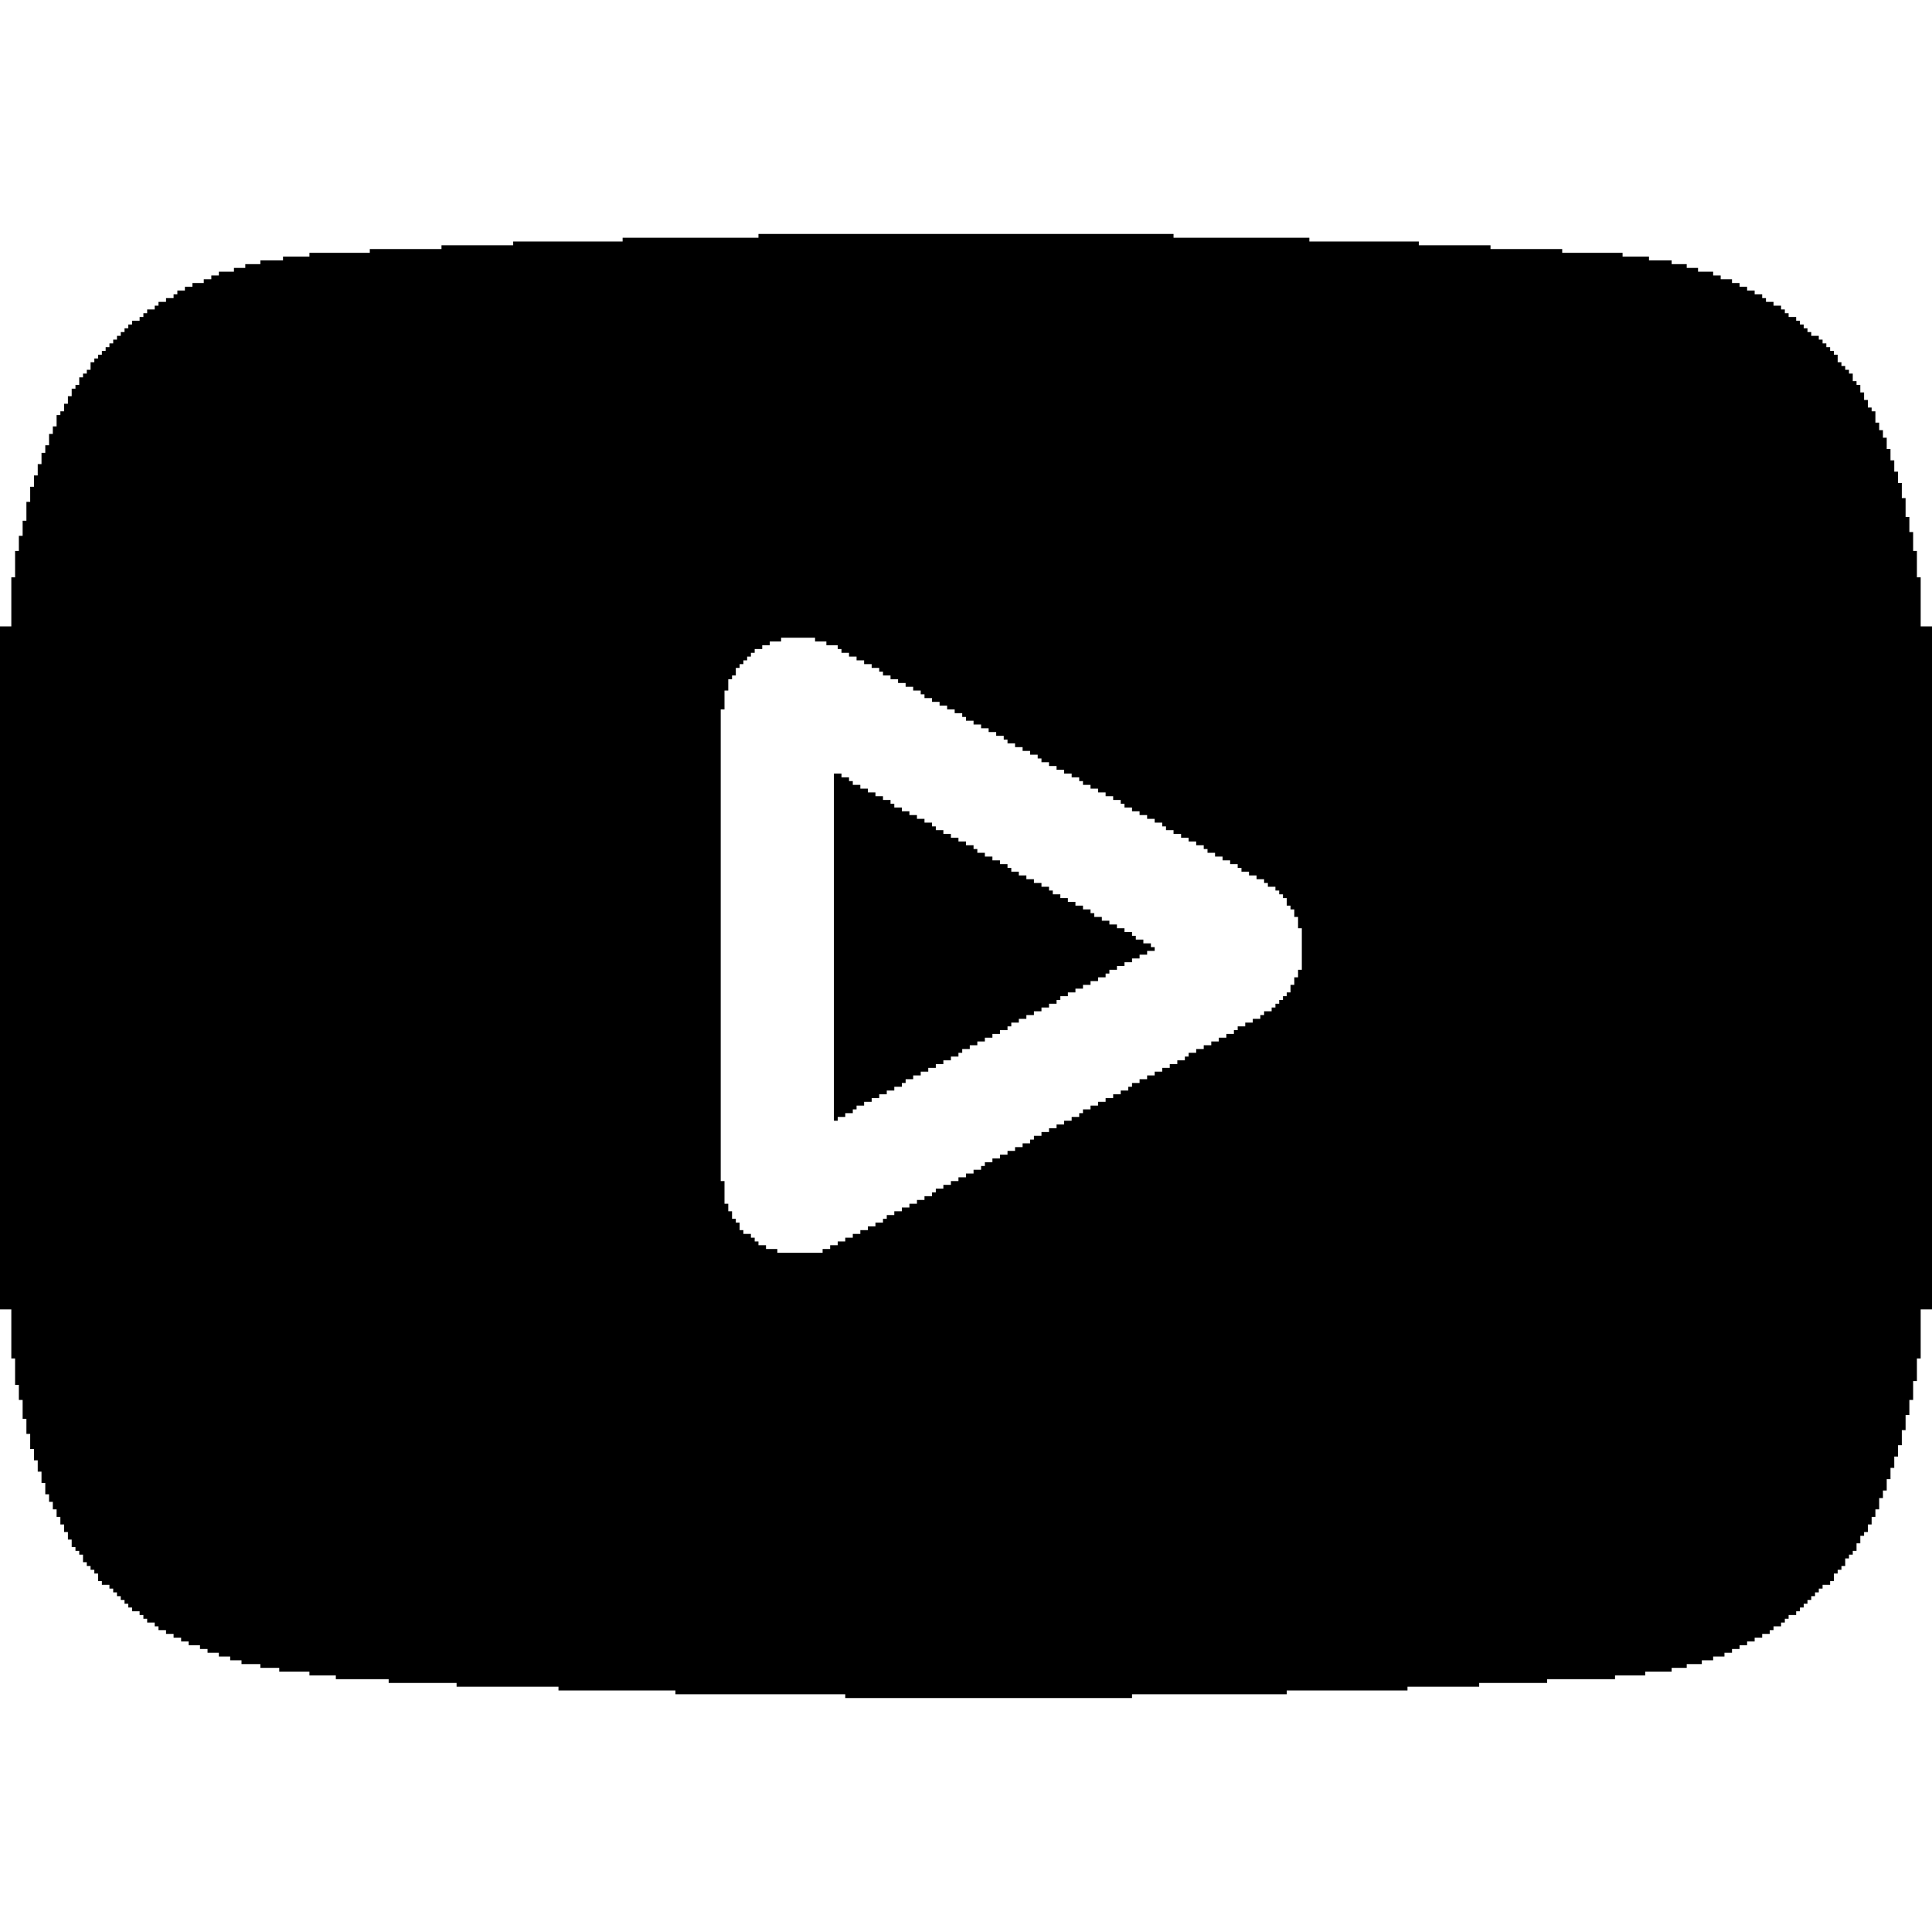
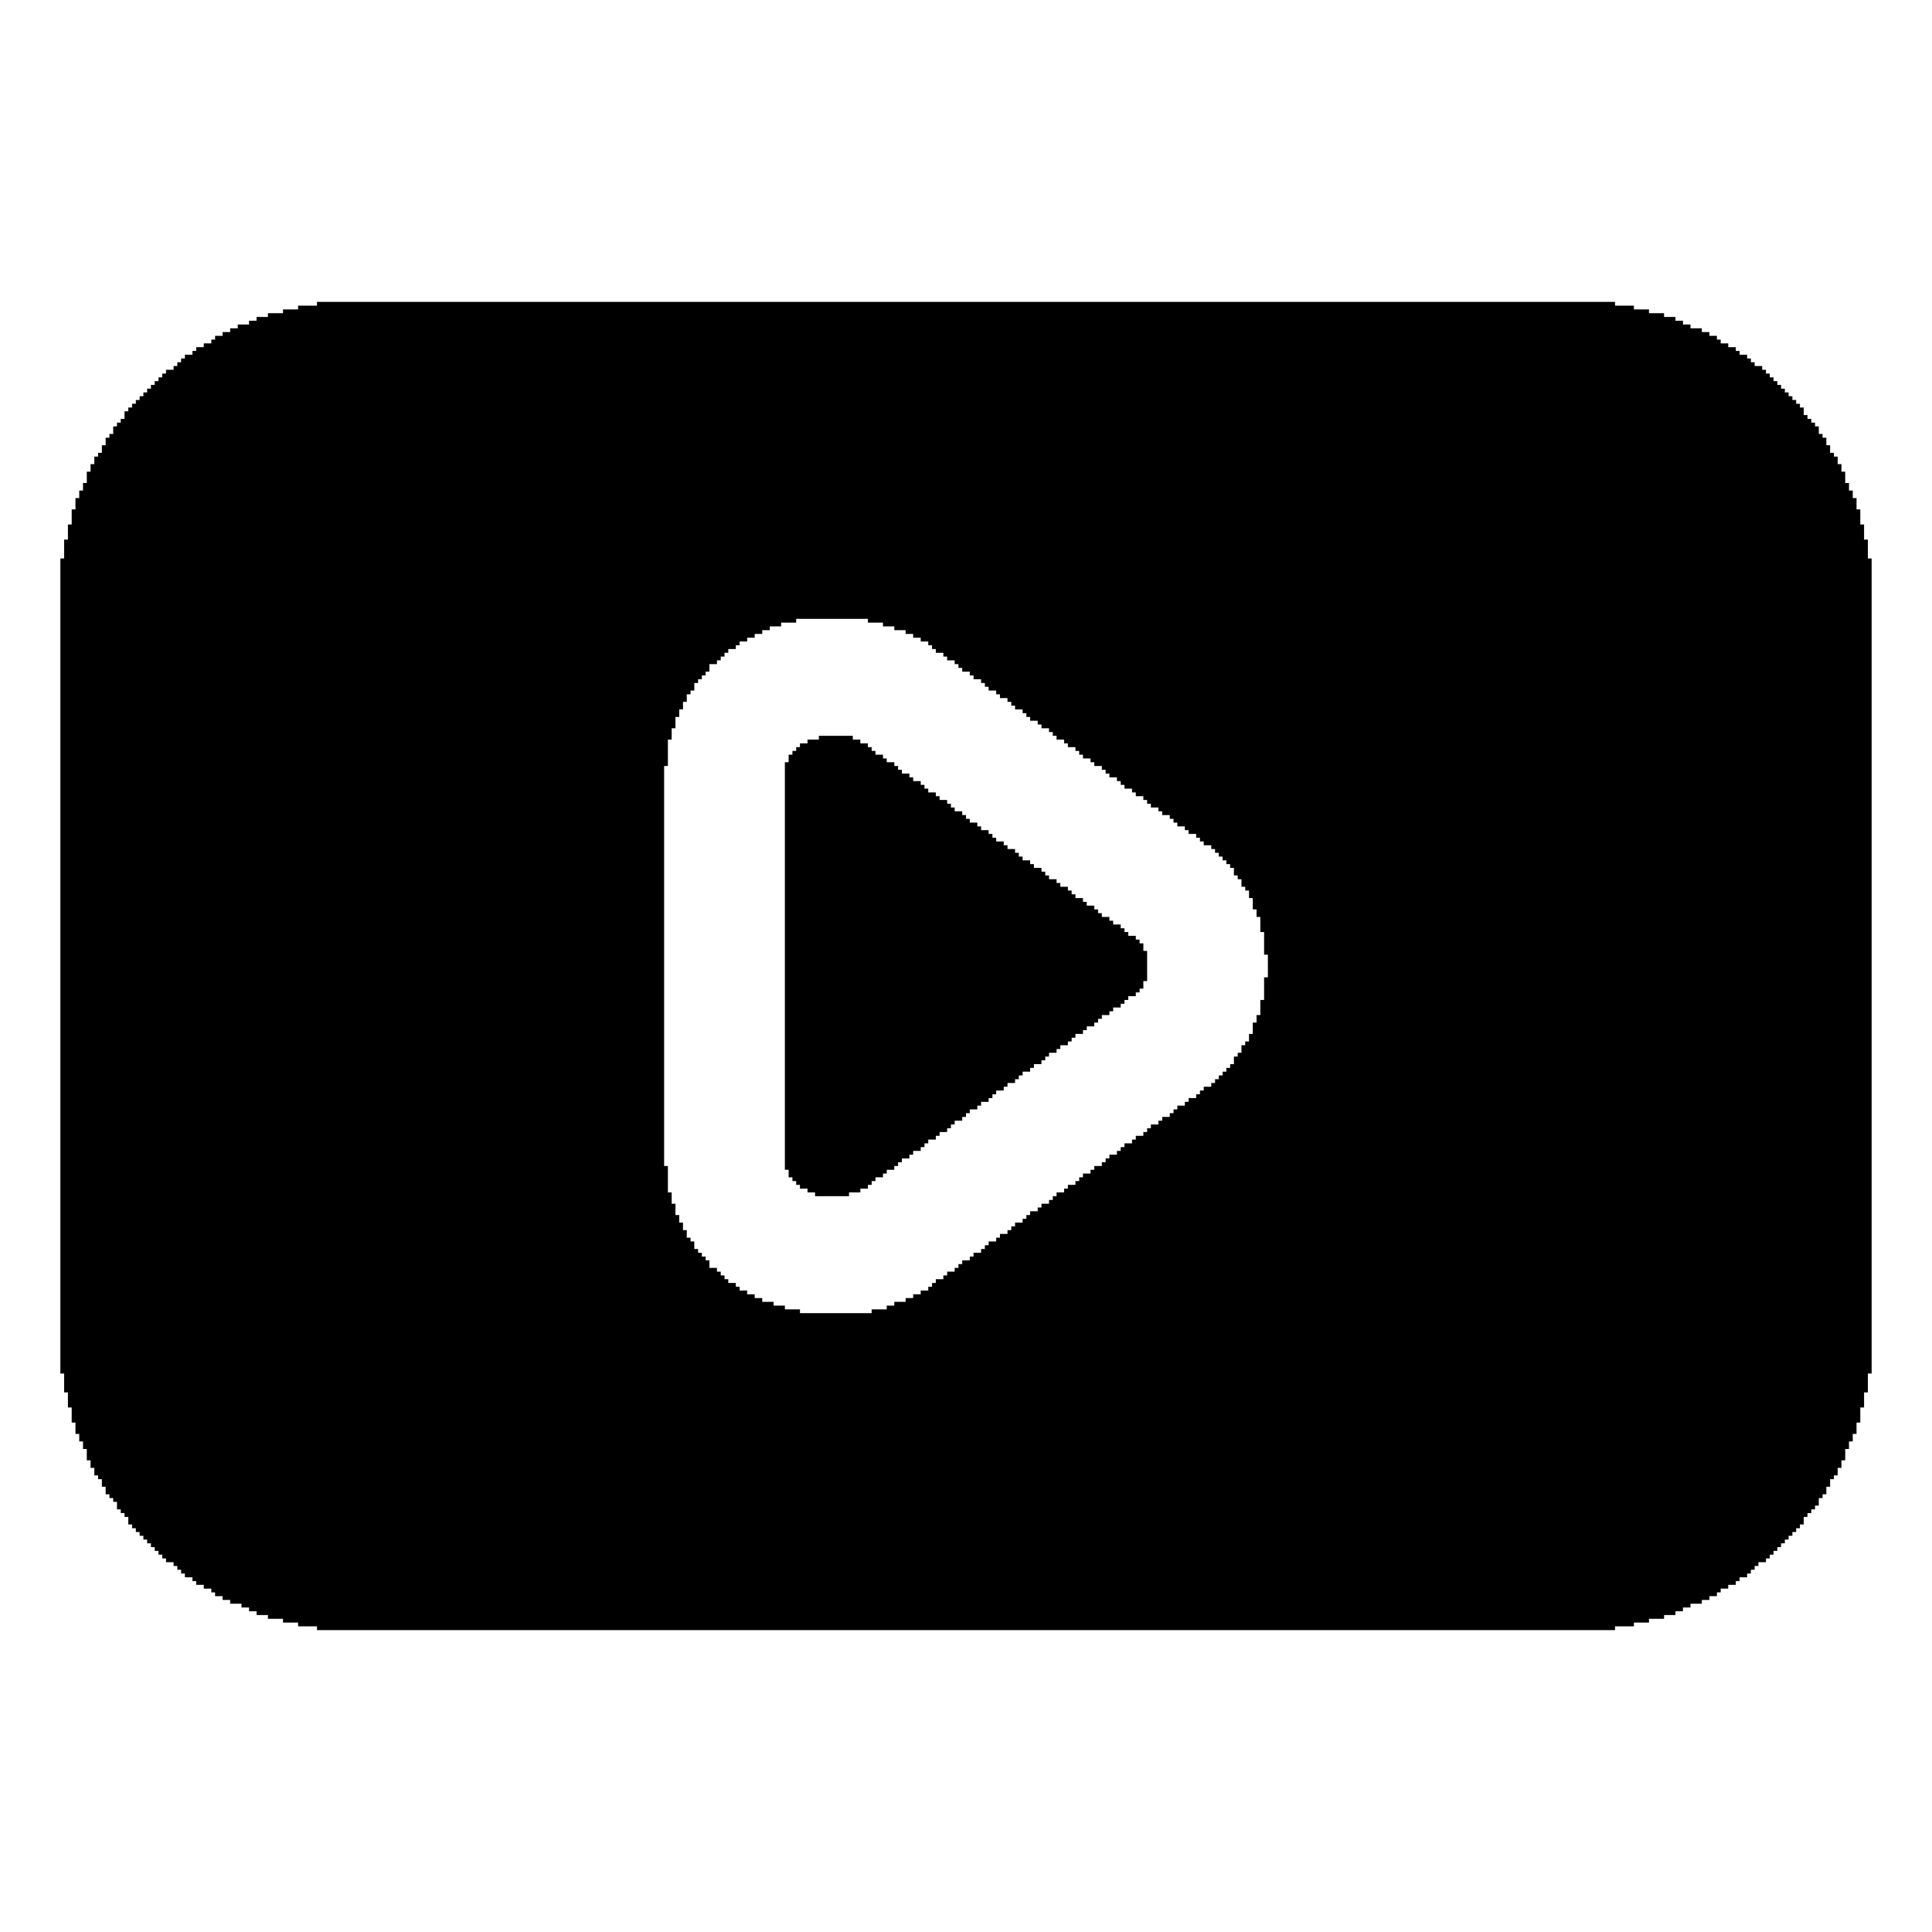
<svg xmlns="http://www.w3.org/2000/svg" viewBox="0 0 512 512" width="512" height="512">
-   <path fill="#000" d="M201,62h110v1h-110zM165,63h182v1h-182zM136,64h240v1h-240zM117,65h278v1h-278zM98,66h316v1h-316zM82,67h348v1h-348zM75,68h362v1h-362zM69,69h374v1h-374zM65,70h382v1h-382zM62,71h388v1h-388zM58,72h396v1h-396zM56,73h400v1h-400zM54,74h405v1h-405zM51,75h410v1h-410zM49,76h414v1h-414zM47,77h418v1h-418zM46,78h421v1h-421zM44,79h424v1h-424zM42,80h428v1h-428zM41,81h431v1h-431zM39,82h434v1h-434zM38,83h436v1h-436zM37,84h439v1h-439zM35,85h442v1h-442zM34,86h444v1h-444zM33,87h446v1h-446zM32,88h448v1h-448zM31,89h451v1h-451zM30,90h453v1h-453zM29,91h455v1h-455zM28,92h457v1h-457zM27,93h459v1h-459zM26,94h461v1h-461zM25,95h462v1h-462zM24,96h464v1h-464zM24,97h465v1h-465zM23,98h467v1h-467zM22,99h469v1h-469zM21,100h470v1h-470zM21,101h471v1h-471zM20,102h473v1h-473zM19,103h474v1h-474zM19,104h475v1h-475zM18,105h476v1h-476zM18,106h477v1h-477zM17,107h478v1h-478zM17,108h479v1h-479zM16,109h481v1h-481zM15,110h482v1h-482zM15,111h482v1h-482zM15,112h483v1h-483zM14,113h484v1h-484zM14,114h485v1h-485zM13,115h486v1h-486zM13,116h487v1h-487zM13,117h487v1h-487zM12,118h488v1h-488zM12,119h489v1h-489zM11,120h490v1h-490zM11,121h490v1h-490zM11,122h491v1h-491zM10,123h492v1h-492zM10,124h492v1h-492zM10,125h493v1h-493zM9,126h494v1h-494zM9,127h494v1h-494zM9,128h495v1h-495zM8,129h496v1h-496zM8,130h496v1h-496zM8,131h496v1h-496zM8,132h497v1h-497zM7,133h498v1h-498zM7,134h498v1h-498zM7,135h498v1h-498zM7,136h498v1h-498zM7,137h499v1h-499zM6,138h500v1h-500zM6,139h500v1h-500zM6,140h500v1h-500zM6,141h501v1h-501zM5,142h502v1h-502zM5,143h502v1h-502zM5,144h502v1h-502zM5,145h502v1h-502zM4,146h504v1h-504zM4,147h504v1h-504zM4,148h504v1h-504zM4,149h504v1h-504zM4,150h504v1h-504zM4,151h504v1h-504zM4,152h504v1h-504zM3,153h506v1h-506zM3,154h506v1h-506zM3,155h506v1h-506zM3,156h506v1h-506zM3,157h506v1h-506zM3,158h506v1h-506zM3,159h506v1h-506zM3,160h506v1h-506zM3,161h506v1h-506zM3,162h506v1h-506zM3,163h506v1h-506zM3,164h506v1h-506zM3,165h506v1h-506zM0,166h512v1h-512zM0,167h512v1h-512zM0,168h512v1h-512zM0,169h207v1h-207zM216,169h296v1h-296zM0,170h204v1h-204zM219,170h293v1h-293zM0,171h202v1h-202zM222,171h290v1h-290zM0,172h200v1h-200zM223,172h289v1h-289zM0,173h199v1h-199zM225,173h287v1h-287zM0,174h198v1h-198zM227,174h285v1h-285zM0,175h197v1h-197zM229,175h283v1h-283zM0,176h196v1h-196zM231,176h281v1h-281zM0,177h195v1h-195zM233,177h279v1h-279zM0,178h195v1h-195zM234,178h278v1h-278zM0,179h194v1h-194zM236,179h276v1h-276zM0,180h193v1h-193zM238,180h274v1h-274zM0,181h193v1h-193zM240,181h272v1h-272zM0,182h193v1h-193zM242,182h270v1h-270zM0,183h192v1h-192zM244,183h268v1h-268zM0,184h192v1h-192zM245,184h267v1h-267zM0,185h192v1h-192zM247,185h265v1h-265zM0,186h192v1h-192zM249,186h263v1h-263zM0,187h192v1h-192zM251,187h261v1h-261zM0,188h191v1h-191zM253,188h259v1h-259zM0,189h191v1h-191zM255,189h257v1h-257zM0,190h191v1h-191zM256,190h256v1h-256zM0,191h191v1h-191zM258,191h254v1h-254zM0,192h191v1h-191zM260,192h252v1h-252zM0,193h191v1h-191zM262,193h250v1h-250zM0,194h191v1h-191zM264,194h248v1h-248zM0,195h191v1h-191zM266,195h246v1h-246zM0,196h191v1h-191zM267,196h245v1h-245zM0,197h191v1h-191zM269,197h243v1h-243zM0,198h191v1h-191zM271,198h241v1h-241zM0,199h191v1h-191zM273,199h239v1h-239zM0,200h191v1h-191zM275,200h237v1h-237zM0,201h191v1h-191zM276,201h236v1h-236zM0,202h191v1h-191zM278,202h234v1h-234zM0,203h191v1h-191zM280,203h232v1h-232zM0,204h191v1h-191zM282,204h230v1h-230zM0,205h191v1h-191zM221,205h2v1h-2zM284,205h228v1h-228zM0,206h191v1h-191zM221,206h4v1h-4zM286,206h226v1h-226zM0,207h191v1h-191zM221,207h5v1h-5zM287,207h225v1h-225zM0,208h191v1h-191zM221,208h7v1h-7zM289,208h223v1h-223zM0,209h191v1h-191zM221,209h9v1h-9zM291,209h221v1h-221zM0,210h191v1h-191zM221,210h11v1h-11zM293,210h219v1h-219zM0,211h191v1h-191zM221,211h13v1h-13zM295,211h217v1h-217zM0,212h191v1h-191zM221,212h15v1h-15zM297,212h215v1h-215zM0,213h191v1h-191zM221,213h16v1h-16zM298,213h214v1h-214zM0,214h191v1h-191zM221,214h18v1h-18zM300,214h212v1h-212zM0,215h191v1h-191zM221,215h20v1h-20zM302,215h210v1h-210zM0,216h191v1h-191zM221,216h22v1h-22zM304,216h208v1h-208zM0,217h191v1h-191zM221,217h24v1h-24zM306,217h206v1h-206zM0,218h191v1h-191zM221,218h26v1h-26zM308,218h204v1h-204zM0,219h191v1h-191zM221,219h27v1h-27zM309,219h203v1h-203zM0,220h191v1h-191zM221,220h29v1h-29zM311,220h201v1h-201zM0,221h191v1h-191zM221,221h31v1h-31zM313,221h199v1h-199zM0,222h191v1h-191zM221,222h33v1h-33zM315,222h197v1h-197zM0,223h191v1h-191zM221,223h35v1h-35zM317,223h195v1h-195zM0,224h191v1h-191zM221,224h37v1h-37zM319,224h193v1h-193zM0,225h191v1h-191zM221,225h38v1h-38zM320,225h192v1h-192zM0,226h191v1h-191zM221,226h40v1h-40zM322,226h190v1h-190zM0,227h191v1h-191zM221,227h42v1h-42zM324,227h188v1h-188zM0,228h191v1h-191zM221,228h44v1h-44zM326,228h186v1h-186zM0,229h191v1h-191zM221,229h46v1h-46zM328,229h184v1h-184zM0,230h191v1h-191zM221,230h47v1h-47zM329,230h183v1h-183zM0,231h191v1h-191zM221,231h49v1h-49zM331,231h181v1h-181zM0,232h191v1h-191zM221,232h51v1h-51zM333,232h179v1h-179zM0,233h191v1h-191zM221,233h53v1h-53zM335,233h177v1h-177zM0,234h191v1h-191zM221,234h55v1h-55zM336,234h176v1h-176zM0,235h191v1h-191zM221,235h57v1h-57zM338,235h174v1h-174zM0,236h191v1h-191zM221,236h58v1h-58zM339,236h173v1h-173zM0,237h191v1h-191zM221,237h60v1h-60zM340,237h172v1h-172zM0,238h191v1h-191zM221,238h62v1h-62zM341,238h171v1h-171zM0,239h191v1h-191zM221,239h64v1h-64zM341,239h171v1h-171zM0,240h191v1h-191zM221,240h66v1h-66zM342,240h170v1h-170zM0,241h191v1h-191zM221,241h68v1h-68zM343,241h169v1h-169zM0,242h191v1h-191zM221,242h69v1h-69zM343,242h169v1h-169zM0,243h191v1h-191zM221,243h71v1h-71zM344,243h168v1h-168zM0,244h191v1h-191zM221,244h73v1h-73zM344,244h168v1h-168zM0,245h191v1h-191zM221,245h75v1h-75zM344,245h168v1h-168zM0,246h191v1h-191zM221,246h77v1h-77zM345,246h167v1h-167zM0,247h191v1h-191zM221,247h79v1h-79zM345,247h167v1h-167zM0,248h191v1h-191zM221,248h80v1h-80zM345,248h167v1h-167zM0,249h191v1h-191zM221,249h82v1h-82zM345,249h167v1h-167zM0,250h191v1h-191zM221,250h84v1h-84zM345,250h167v1h-167zM0,251h191v1h-191zM221,251h85v1h-85zM345,251h167v1h-167zM0,252h191v1h-191zM221,252h83v1h-83zM345,252h167v1h-167zM0,253h191v1h-191zM221,253h81v1h-81zM345,253h167v1h-167zM0,254h191v1h-191zM221,254h79v1h-79zM345,254h167v1h-167zM0,255h191v1h-191zM221,255h77v1h-77zM345,255h167v1h-167zM0,256h191v1h-191zM221,256h75v1h-75zM345,256h167v1h-167zM0,257h191v1h-191zM221,257h73v1h-73zM344,257h168v1h-168zM0,258h191v1h-191zM221,258h72v1h-72zM344,258h168v1h-168zM0,259h191v1h-191zM221,259h70v1h-70zM343,259h169v1h-169zM0,260h191v1h-191zM221,260h68v1h-68zM343,260h169v1h-169zM0,261h191v1h-191zM221,261h66v1h-66zM342,261h170v1h-170zM0,262h191v1h-191zM221,262h64v1h-64zM342,262h170v1h-170zM0,263h191v1h-191zM221,263h62v1h-62zM341,263h171v1h-171zM0,264h191v1h-191zM221,264h60v1h-60zM340,264h172v1h-172zM0,265h191v1h-191zM221,265h59v1h-59zM339,265h173v1h-173zM0,266h191v1h-191zM221,266h57v1h-57zM338,266h174v1h-174zM0,267h191v1h-191zM221,267h55v1h-55zM337,267h175v1h-175zM0,268h191v1h-191zM221,268h53v1h-53zM335,268h177v1h-177zM0,269h191v1h-191zM221,269h51v1h-51zM334,269h178v1h-178zM0,270h191v1h-191zM221,270h49v1h-49zM332,270h180v1h-180zM0,271h191v1h-191zM221,271h47v1h-47zM330,271h182v1h-182zM0,272h191v1h-191zM221,272h46v1h-46zM328,272h184v1h-184zM0,273h191v1h-191zM221,273h44v1h-44zM327,273h185v1h-185zM0,274h191v1h-191zM221,274h42v1h-42zM325,274h187v1h-187zM0,275h191v1h-191zM221,275h40v1h-40zM323,275h189v1h-189zM0,276h191v1h-191zM221,276h38v1h-38zM321,276h191v1h-191zM0,277h191v1h-191zM221,277h36v1h-36zM319,277h193v1h-193zM0,278h191v1h-191zM221,278h34v1h-34zM317,278h195v1h-195zM0,279h191v1h-191zM221,279h33v1h-33zM315,279h197v1h-197zM0,280h191v1h-191zM221,280h31v1h-31zM314,280h198v1h-198zM0,281h191v1h-191zM221,281h29v1h-29zM312,281h200v1h-200zM0,282h191v1h-191zM221,282h27v1h-27zM310,282h202v1h-202zM0,283h191v1h-191zM221,283h25v1h-25zM308,283h204v1h-204zM0,284h191v1h-191zM221,284h23v1h-23zM306,284h206v1h-206zM0,285h191v1h-191zM221,285h21v1h-21zM304,285h208v1h-208zM0,286h191v1h-191zM221,286h19v1h-19zM302,286h210v1h-210zM0,287h191v1h-191zM221,287h18v1h-18zM300,287h212v1h-212zM0,288h191v1h-191zM221,288h16v1h-16zM299,288h213v1h-213zM0,289h191v1h-191zM221,289h14v1h-14zM297,289h215v1h-215zM0,290h191v1h-191zM221,290h12v1h-12zM295,290h217v1h-217zM0,291h191v1h-191zM221,291h10v1h-10zM293,291h219v1h-219zM0,292h191v1h-191zM221,292h8v1h-8zM291,292h221v1h-221zM0,293h191v1h-191zM221,293h6v1h-6zM289,293h223v1h-223zM0,294h191v1h-191zM221,294h5v1h-5zM287,294h225v1h-225zM0,295h191v1h-191zM221,295h3v1h-3zM286,295h226v1h-226zM0,296h191v1h-191zM221,296h1v1h-1zM284,296h228v1h-228zM0,297h191v1h-191zM282,297h230v1h-230zM0,298h191v1h-191zM280,298h232v1h-232zM0,299h191v1h-191zM278,299h234v1h-234zM0,300h191v1h-191zM276,300h236v1h-236zM0,301h191v1h-191zM274,301h238v1h-238zM0,302h191v1h-191zM273,302h239v1h-239zM0,303h191v1h-191zM271,303h241v1h-241zM0,304h191v1h-191zM269,304h243v1h-243zM0,305h191v1h-191zM267,305h245v1h-245zM0,306h191v1h-191zM265,306h247v1h-247zM0,307h191v1h-191zM263,307h249v1h-249zM0,308h191v1h-191zM261,308h251v1h-251zM0,309h191v1h-191zM260,309h252v1h-252zM0,310h191v1h-191zM258,310h254v1h-254zM0,311h191v1h-191zM256,311h256v1h-256zM0,312h191v1h-191zM254,312h258v1h-258zM0,313h192v1h-192zM252,313h260v1h-260zM0,314h192v1h-192zM250,314h262v1h-262zM0,315h192v1h-192zM248,315h264v1h-264zM0,316h192v1h-192zM247,316h265v1h-265zM0,317h192v1h-192zM245,317h267v1h-267zM0,318h192v1h-192zM243,318h269v1h-269zM0,319h193v1h-193zM241,319h271v1h-271zM0,320h193v1h-193zM239,320h273v1h-273zM0,321h194v1h-194zM237,321h275v1h-275zM0,322h194v1h-194zM235,322h277v1h-277zM0,323h195v1h-195zM234,323h278v1h-278zM0,324h196v1h-196zM232,324h280v1h-280zM0,325h196v1h-196zM230,325h282v1h-282zM0,326h197v1h-197zM228,326h284v1h-284zM0,327h199v1h-199zM226,327h286v1h-286zM0,328h200v1h-200zM224,328h288v1h-288zM0,329h201v1h-201zM222,329h290v1h-290zM0,330h203v1h-203zM220,330h292v1h-292zM0,331h206v1h-206zM218,331h294v1h-294zM0,332h512v1h-512zM0,333h512v1h-512zM0,334h512v1h-512zM0,335h512v1h-512zM0,336h512v1h-512zM0,337h512v1h-512zM0,338h512v1h-512zM0,339h512v1h-512zM0,340h512v1h-512zM0,341h512v1h-512zM0,342h512v1h-512zM0,343h512v1h-512zM0,344h512v1h-512zM0,345h512v1h-512zM0,346h512v1h-512zM3,347h506v1h-506zM3,348h506v1h-506zM3,349h506v1h-506zM3,350h506v1h-506zM3,351h506v1h-506zM3,352h506v1h-506zM3,353h506v1h-506zM3,354h506v1h-506zM3,355h506v1h-506zM3,356h506v1h-506zM3,357h506v1h-506zM3,358h506v1h-506zM3,359h506v1h-506zM4,360h504v1h-504zM4,361h504v1h-504zM4,362h504v1h-504zM4,363h504v1h-504zM4,364h504v1h-504zM4,365h504v1h-504zM4,366h503v1h-503zM5,367h502v1h-502zM5,368h502v1h-502zM5,369h502v1h-502zM5,370h502v1h-502zM6,371h500v1h-500zM6,372h500v1h-500zM6,373h500v1h-500zM6,374h500v1h-500zM6,375h499v1h-499zM7,376h498v1h-498zM7,377h498v1h-498zM7,378h498v1h-498zM7,379h497v1h-497zM8,380h496v1h-496zM8,381h496v1h-496zM8,382h496v1h-496zM8,383h495v1h-495zM9,384h494v1h-494zM9,385h494v1h-494zM9,386h493v1h-493zM10,387h492v1h-492zM10,388h492v1h-492zM10,389h491v1h-491zM11,390h490v1h-490zM11,391h490v1h-490zM11,392h489v1h-489zM12,393h488v1h-488zM12,394h488v1h-488zM12,395h487v1h-487zM13,396h486v1h-486zM13,397h485v1h-485zM14,398h484v1h-484zM14,399h484v1h-484zM15,400h482v1h-482zM15,401h482v1h-482zM16,402h480v1h-480zM16,403h480v1h-480zM17,404h478v1h-478zM17,405h478v1h-478zM18,406h476v1h-476zM18,407h475v1h-475zM19,408h474v1h-474zM19,409h473v1h-473zM20,410h472v1h-472zM21,411h470v1h-470zM22,412h468v1h-468zM22,413h467v1h-467zM23,414h466v1h-466zM24,415h464v1h-464zM25,416h462v1h-462zM26,417h460v1h-460zM26,418h460v1h-460zM27,419h458v1h-458zM29,420h454v1h-454zM30,421h452v1h-452zM31,422h450v1h-450zM32,423h448v1h-448zM33,424h446v1h-446zM34,425h444v1h-444zM35,426h442v1h-442zM37,427h439v1h-439zM38,428h436v1h-436zM39,429h434v1h-434zM41,430h431v1h-431zM42,431h428v1h-428zM44,432h425v1h-425zM46,433h421v1h-421zM48,434h417v1h-417zM50,435h413v1h-413zM53,436h408v1h-408zM55,437h404v1h-404zM58,438h399v1h-399zM61,439h393v1h-393zM64,440h387v1h-387zM69,441h378v1h-378zM74,442h369v1h-369zM82,443h354v1h-354zM89,444h339v1h-339zM103,445h307v1h-307zM121,446h271v1h-271zM148,447h225v1h-225zM179,448h162v1h-162zM224,449h76v1h-76z" />
+   <path fill="#000" d="M84,80h344v1h-344zM79,81h354v1h-354zM75,82h362v1h-362zM71,83h370v1h-370zM68,84h376v1h-376zM66,85h380v1h-380zM63,86h385v1h-385zM61,87h390v1h-390zM59,88h394v1h-394zM57,89h398v1h-398zM56,90h400v1h-400zM54,91h404v1h-404zM52,92h408v1h-408zM51,93h410v1h-410zM49,94h414v1h-414zM48,95h416v1h-416zM47,96h418v1h-418zM46,97h421v1h-421zM44,98h424v1h-424zM43,99h426v1h-426zM42,100h428v1h-428zM41,101h430v1h-430zM40,102h432v1h-432zM39,103h434v1h-434zM38,104h436v1h-436zM37,105h438v1h-438zM36,106h440v1h-440zM35,107h442v1h-442zM34,108h444v1h-444zM33,109h445v1h-445zM33,110h446v1h-446zM32,111h448v1h-448zM31,112h450v1h-450zM30,113h452v1h-452zM30,114h452v1h-452zM29,115h454v1h-454zM28,116h456v1h-456zM28,117h456v1h-456zM27,118h458v1h-458zM27,119h458v1h-458zM26,120h460v1h-460zM25,121h462v1h-462zM25,122h462v1h-462zM24,123h464v1h-464zM24,124h464v1h-464zM23,125h466v1h-466zM23,126h466v1h-466zM23,127h466v1h-466zM22,128h468v1h-468zM22,129h468v1h-468zM21,130h470v1h-470zM21,131h470v1h-470zM20,132h472v1h-472zM20,133h472v1h-472zM20,134h472v1h-472zM19,135h474v1h-474zM19,136h474v1h-474zM19,137h474v1h-474zM19,138h474v1h-474zM18,139h476v1h-476zM18,140h476v1h-476zM18,141h476v1h-476zM18,142h476v1h-476zM17,143h478v1h-478zM17,144h478v1h-478zM17,145h478v1h-478zM17,146h478v1h-478zM17,147h478v1h-478zM16,148h480v1h-480zM16,149h480v1h-480zM16,150h480v1h-480zM16,151h480v1h-480zM16,152h480v1h-480zM16,153h480v1h-480zM16,154h480v1h-480zM16,155h480v1h-480zM16,156h480v1h-480zM16,157h480v1h-480zM16,158h480v1h-480zM16,159h480v1h-480zM16,160h480v1h-480zM16,161h480v1h-480zM16,162h480v1h-480zM16,163h480v1h-480zM16,164h195v1h-195zM230,164h266v1h-266zM16,165h191v1h-191zM234,165h262v1h-262zM16,166h188v1h-188zM237,166h259v1h-259zM16,167h186v1h-186zM240,167h256v1h-256zM16,168h184v1h-184zM242,168h254v1h-254zM16,169h182v1h-182zM244,169h252v1h-252zM16,170h180v1h-180zM246,170h250v1h-250zM16,171h179v1h-179zM247,171h249v1h-249zM16,172h177v1h-177zM248,172h248v1h-248zM16,173h176v1h-176zM250,173h246v1h-246zM16,174h175v1h-175zM251,174h245v1h-245zM16,175h174v1h-174zM253,175h243v1h-243zM16,176h172v1h-172zM254,176h242v1h-242zM16,177h172v1h-172zM255,177h241v1h-241zM16,178h171v1h-171zM257,178h239v1h-239zM16,179h170v1h-170zM258,179h238v1h-238zM16,180h169v1h-169zM260,180h236v1h-236zM16,181h168v1h-168zM261,181h235v1h-235zM16,182h168v1h-168zM262,182h234v1h-234zM16,183h167v1h-167zM264,183h232v1h-232zM16,184h166v1h-166zM265,184h231v1h-231zM16,185h166v1h-166zM267,185h229v1h-229zM16,186h165v1h-165zM268,186h228v1h-228zM16,187h165v1h-165zM269,187h227v1h-227zM16,188h164v1h-164zM271,188h225v1h-225zM16,189h164v1h-164zM272,189h224v1h-224zM16,190h163v1h-163zM273,190h223v1h-223zM16,191h163v1h-163zM275,191h221v1h-221zM16,192h163v1h-163zM276,192h220v1h-220zM16,193h162v1h-162zM278,193h218v1h-218zM16,194h162v1h-162zM279,194h217v1h-217zM16,195h162v1h-162zM217,195h9v1h-9zM280,195h216v1h-216zM16,196h161v1h-161zM214,196h14v1h-14zM282,196h214v1h-214zM16,197h161v1h-161zM212,197h18v1h-18zM283,197h213v1h-213zM16,198h161v1h-161zM211,198h20v1h-20zM285,198h211v1h-211zM16,199h161v1h-161zM210,199h22v1h-22zM286,199h210v1h-210zM16,200h161v1h-161zM209,200h25v1h-25zM287,200h209v1h-209zM16,201h161v1h-161zM209,201h26v1h-26zM289,201h207v1h-207zM16,202h161v1h-161zM208,202h29v1h-29zM290,202h206v1h-206zM16,203h160v1h-160zM208,203h30v1h-30zM292,203h204v1h-204zM16,204h160v1h-160zM208,204h31v1h-31zM293,204h203v1h-203zM16,205h160v1h-160zM208,205h33v1h-33zM294,205h202v1h-202zM16,206h160v1h-160zM208,206h34v1h-34zM296,206h200v1h-200zM16,207h160v1h-160zM208,207h36v1h-36zM297,207h199v1h-199zM16,208h160v1h-160zM208,208h37v1h-37zM298,208h198v1h-198zM16,209h160v1h-160zM208,209h38v1h-38zM300,209h196v1h-196zM16,210h160v1h-160zM208,210h40v1h-40zM301,210h195v1h-195zM16,211h160v1h-160zM208,211h41v1h-41zM303,211h193v1h-193zM16,212h160v1h-160zM208,212h43v1h-43zM304,212h192v1h-192zM16,213h160v1h-160zM208,213h44v1h-44zM305,213h191v1h-191zM16,214h160v1h-160zM208,214h45v1h-45zM307,214h189v1h-189zM16,215h160v1h-160zM208,215h47v1h-47zM308,215h188v1h-188zM16,216h160v1h-160zM208,216h48v1h-48zM310,216h186v1h-186zM16,217h160v1h-160zM208,217h49v1h-49zM311,217h185v1h-185zM16,218h160v1h-160zM208,218h51v1h-51zM312,218h184v1h-184zM16,219h160v1h-160zM208,219h52v1h-52zM314,219h182v1h-182zM16,220h160v1h-160zM208,220h54v1h-54zM315,220h181v1h-181zM16,221h160v1h-160zM208,221h55v1h-55zM317,221h179v1h-179zM16,222h160v1h-160zM208,222h56v1h-56zM318,222h178v1h-178zM16,223h160v1h-160zM208,223h58v1h-58zM319,223h177v1h-177zM16,224h160v1h-160zM208,224h59v1h-59zM321,224h175v1h-175zM16,225h160v1h-160zM208,225h61v1h-61zM322,225h174v1h-174zM16,226h160v1h-160zM208,226h62v1h-62zM323,226h173v1h-173zM16,227h160v1h-160zM208,227h63v1h-63zM324,227h172v1h-172zM16,228h160v1h-160zM208,228h65v1h-65zM325,228h171v1h-171zM16,229h160v1h-160zM208,229h66v1h-66zM326,229h170v1h-170zM16,230h160v1h-160zM208,230h68v1h-68zM327,230h169v1h-169zM16,231h160v1h-160zM208,231h69v1h-69zM327,231h169v1h-169zM16,232h160v1h-160zM208,232h70v1h-70zM328,232h168v1h-168zM16,233h160v1h-160zM208,233h72v1h-72zM329,233h167v1h-167zM16,234h160v1h-160zM208,234h73v1h-73zM329,234h167v1h-167zM16,235h160v1h-160zM208,235h75v1h-75zM330,235h166v1h-166zM16,236h160v1h-160zM208,236h76v1h-76zM331,236h165v1h-165zM16,237h160v1h-160zM208,237h77v1h-77zM331,237h165v1h-165zM16,238h160v1h-160zM208,238h79v1h-79zM332,238h164v1h-164zM16,239h160v1h-160zM208,239h80v1h-80zM332,239h164v1h-164zM16,240h160v1h-160zM208,240h82v1h-82zM332,240h164v1h-164zM16,241h160v1h-160zM208,241h83v1h-83zM333,241h163v1h-163zM16,242h160v1h-160zM208,242h84v1h-84zM333,242h163v1h-163zM16,243h160v1h-160zM208,243h86v1h-86zM334,243h162v1h-162zM16,244h160v1h-160zM208,244h87v1h-87zM334,244h162v1h-162zM16,245h160v1h-160zM208,245h89v1h-89zM334,245h162v1h-162zM16,246h160v1h-160zM208,246h90v1h-90zM334,246h162v1h-162zM16,247h160v1h-160zM208,247h91v1h-91zM335,247h161v1h-161zM16,248h160v1h-160zM208,248h93v1h-93zM335,248h161v1h-161zM16,249h160v1h-160zM208,249h94v1h-94zM335,249h161v1h-161zM16,250h160v1h-160zM208,250h95v1h-95zM335,250h161v1h-161zM16,251h160v1h-160zM208,251h95v1h-95zM335,251h161v1h-161zM16,252h160v1h-160zM208,252h96v1h-96zM335,252h161v1h-161zM16,253h160v1h-160zM208,253h96v1h-96zM336,253h160v1h-160zM16,254h160v1h-160zM208,254h96v1h-96zM336,254h160v1h-160zM16,255h160v1h-160zM208,255h96v1h-96zM336,255h160v1h-160zM16,256h160v1h-160zM208,256h96v1h-96zM336,256h160v1h-160zM16,257h160v1h-160zM208,257h96v1h-96zM336,257h160v1h-160zM16,258h160v1h-160zM208,258h96v1h-96zM336,258h160v1h-160zM16,259h160v1h-160zM208,259h96v1h-96zM335,259h161v1h-161zM16,260h160v1h-160zM208,260h95v1h-95zM335,260h161v1h-161zM16,261h160v1h-160zM208,261h95v1h-95zM335,261h161v1h-161zM16,262h160v1h-160zM208,262h94v1h-94zM335,262h161v1h-161zM16,263h160v1h-160zM208,263h93v1h-93zM335,263h161v1h-161zM16,264h160v1h-160zM208,264h91v1h-91zM335,264h161v1h-161zM16,265h160v1h-160zM208,265h90v1h-90zM334,265h162v1h-162zM16,266h160v1h-160zM208,266h89v1h-89zM334,266h162v1h-162zM16,267h160v1h-160zM208,267h87v1h-87zM334,267h162v1h-162zM16,268h160v1h-160zM208,268h86v1h-86zM334,268h162v1h-162zM16,269h160v1h-160zM208,269h84v1h-84zM333,269h163v1h-163zM16,270h160v1h-160zM208,270h83v1h-83zM333,270h163v1h-163zM16,271h160v1h-160zM208,271h82v1h-82zM332,271h164v1h-164zM16,272h160v1h-160zM208,272h80v1h-80zM332,272h164v1h-164zM16,273h160v1h-160zM208,273h79v1h-79zM332,273h164v1h-164zM16,274h160v1h-160zM208,274h77v1h-77zM331,274h165v1h-165zM16,275h160v1h-160zM208,275h76v1h-76zM331,275h165v1h-165zM16,276h160v1h-160zM208,276h75v1h-75zM330,276h166v1h-166zM16,277h160v1h-160zM208,277h73v1h-73zM329,277h167v1h-167zM16,278h160v1h-160zM208,278h72v1h-72zM329,278h167v1h-167zM16,279h160v1h-160zM208,279h70v1h-70zM328,279h168v1h-168zM16,280h160v1h-160zM208,280h69v1h-69zM327,280h169v1h-169zM16,281h160v1h-160zM208,281h68v1h-68zM327,281h169v1h-169zM16,282h160v1h-160zM208,282h66v1h-66zM326,282h170v1h-170zM16,283h160v1h-160zM208,283h65v1h-65zM325,283h171v1h-171zM16,284h160v1h-160zM208,284h63v1h-63zM324,284h172v1h-172zM16,285h160v1h-160zM208,285h62v1h-62zM323,285h173v1h-173zM16,286h160v1h-160zM208,286h61v1h-61zM322,286h174v1h-174zM16,287h160v1h-160zM208,287h59v1h-59zM321,287h175v1h-175zM16,288h160v1h-160zM208,288h58v1h-58zM319,288h177v1h-177zM16,289h160v1h-160zM208,289h56v1h-56zM318,289h178v1h-178zM16,290h160v1h-160zM208,290h55v1h-55zM317,290h179v1h-179zM16,291h160v1h-160zM208,291h54v1h-54zM315,291h181v1h-181zM16,292h160v1h-160zM208,292h52v1h-52zM314,292h182v1h-182zM16,293h160v1h-160zM208,293h51v1h-51zM312,293h184v1h-184zM16,294h160v1h-160zM208,294h49v1h-49zM311,294h185v1h-185zM16,295h160v1h-160zM208,295h48v1h-48zM310,295h186v1h-186zM16,296h160v1h-160zM208,296h47v1h-47zM308,296h188v1h-188zM16,297h160v1h-160zM208,297h45v1h-45zM307,297h189v1h-189zM16,298h160v1h-160zM208,298h44v1h-44zM305,298h191v1h-191zM16,299h160v1h-160zM208,299h43v1h-43zM304,299h192v1h-192zM16,300h160v1h-160zM208,300h41v1h-41zM303,300h193v1h-193zM16,301h160v1h-160zM208,301h40v1h-40zM301,301h195v1h-195zM16,302h160v1h-160zM208,302h38v1h-38zM300,302h196v1h-196zM16,303h160v1h-160zM208,303h37v1h-37zM298,303h198v1h-198zM16,304h160v1h-160zM208,304h36v1h-36zM297,304h199v1h-199zM16,305h160v1h-160zM208,305h34v1h-34zM296,305h200v1h-200zM16,306h160v1h-160zM208,306h33v1h-33zM294,306h202v1h-202zM16,307h160v1h-160zM208,307h31v1h-31zM293,307h203v1h-203zM16,308h160v1h-160zM208,308h30v1h-30zM292,308h204v1h-204zM16,309h161v1h-161zM208,309h29v1h-29zM290,309h206v1h-206zM16,310h161v1h-161zM209,310h26v1h-26zM289,310h207v1h-207zM16,311h161v1h-161zM209,311h25v1h-25zM287,311h209v1h-209zM16,312h161v1h-161zM210,312h22v1h-22zM286,312h210v1h-210zM16,313h161v1h-161zM211,313h20v1h-20zM285,313h211v1h-211zM16,314h161v1h-161zM212,314h18v1h-18zM283,314h213v1h-213zM16,315h161v1h-161zM214,315h14v1h-14zM282,315h214v1h-214zM16,316h162v1h-162zM216,316h9v1h-9zM280,316h216v1h-216zM16,317h162v1h-162zM279,317h217v1h-217zM16,318h162v1h-162zM278,318h218v1h-218zM16,319h163v1h-163zM276,319h220v1h-220zM16,320h163v1h-163zM275,320h221v1h-221zM16,321h163v1h-163zM273,321h223v1h-223zM16,322h164v1h-164zM272,322h224v1h-224zM16,323h164v1h-164zM271,323h225v1h-225zM16,324h165v1h-165zM269,324h227v1h-227zM16,325h165v1h-165zM268,325h228v1h-228zM16,326h166v1h-166zM267,326h229v1h-229zM16,327h166v1h-166zM265,327h231v1h-231zM16,328h167v1h-167zM264,328h232v1h-232zM16,329h168v1h-168zM262,329h234v1h-234zM16,330h168v1h-168zM261,330h235v1h-235zM16,331h169v1h-169zM260,331h236v1h-236zM16,332h170v1h-170zM258,332h238v1h-238zM16,333h171v1h-171zM257,333h239v1h-239zM16,334h172v1h-172zM255,334h241v1h-241zM16,335h172v1h-172zM254,335h242v1h-242zM16,336h174v1h-174zM253,336h243v1h-243zM16,337h175v1h-175zM251,337h245v1h-245zM16,338h176v1h-176zM250,338h246v1h-246zM16,339h177v1h-177zM248,339h248v1h-248zM16,340h179v1h-179zM247,340h249v1h-249zM16,341h180v1h-180zM246,341h250v1h-250zM16,342h182v1h-182zM244,342h252v1h-252zM16,343h184v1h-184zM242,343h254v1h-254zM16,344h186v1h-186zM240,344h256v1h-256zM16,345h189v1h-189zM237,345h259v1h-259zM16,346h192v1h-192zM235,346h261v1h-261zM16,347h196v1h-196zM231,347h265v1h-265zM16,348h480v1h-480zM16,349h480v1h-480zM16,350h480v1h-480zM16,351h480v1h-480zM16,352h480v1h-480zM16,353h480v1h-480zM16,354h480v1h-480zM16,355h480v1h-480zM16,356h480v1h-480zM16,357h480v1h-480zM16,358h480v1h-480zM16,359h480v1h-480zM16,360h480v1h-480zM16,361h480v1h-480zM16,362h480v1h-480zM16,363h480v1h-480zM17,364h478v1h-478zM17,365h478v1h-478zM17,366h478v1h-478zM17,367h478v1h-478zM17,368h478v1h-478zM18,369h476v1h-476zM18,370h476v1h-476zM18,371h476v1h-476zM18,372h476v1h-476zM19,373h474v1h-474zM19,374h474v1h-474zM19,375h474v1h-474zM19,376h474v1h-474zM20,377h472v1h-472zM20,378h472v1h-472zM20,379h472v1h-472zM21,380h470v1h-470zM21,381h470v1h-470zM22,382h468v1h-468zM22,383h468v1h-468zM23,384h466v1h-466zM23,385h466v1h-466zM23,386h466v1h-466zM24,387h464v1h-464zM24,388h464v1h-464zM25,389h462v1h-462zM25,390h462v1h-462zM26,391h460v1h-460zM27,392h458v1h-458zM27,393h458v1h-458zM28,394h456v1h-456zM28,395h456v1h-456zM29,396h454v1h-454zM30,397h452v1h-452zM31,398h451v1h-451zM31,399h450v1h-450zM32,400h448v1h-448zM33,401h446v1h-446zM34,402h444v1h-444zM34,403h444v1h-444zM35,404h442v1h-442zM36,405h440v1h-440zM37,406h438v1h-438zM38,407h436v1h-436zM39,408h434v1h-434zM40,409h432v1h-432zM41,410h430v1h-430zM42,411h428v1h-428zM43,412h426v1h-426zM44,413h424v1h-424zM46,414h420v1h-420zM47,415h418v1h-418zM48,416h416v1h-416zM49,417h414v1h-414zM51,418h410v1h-410zM52,419h408v1h-408zM54,420h404v1h-404zM56,421h400v1h-400zM57,422h398v1h-398zM59,423h394v1h-394zM61,424h390v1h-390zM64,425h384v1h-384zM66,426h380v1h-380zM68,427h376v1h-376zM71,428h370v1h-370zM75,429h362v1h-362zM79,430h354v1h-354zM84,431h344v1h-344z" />
</svg>
